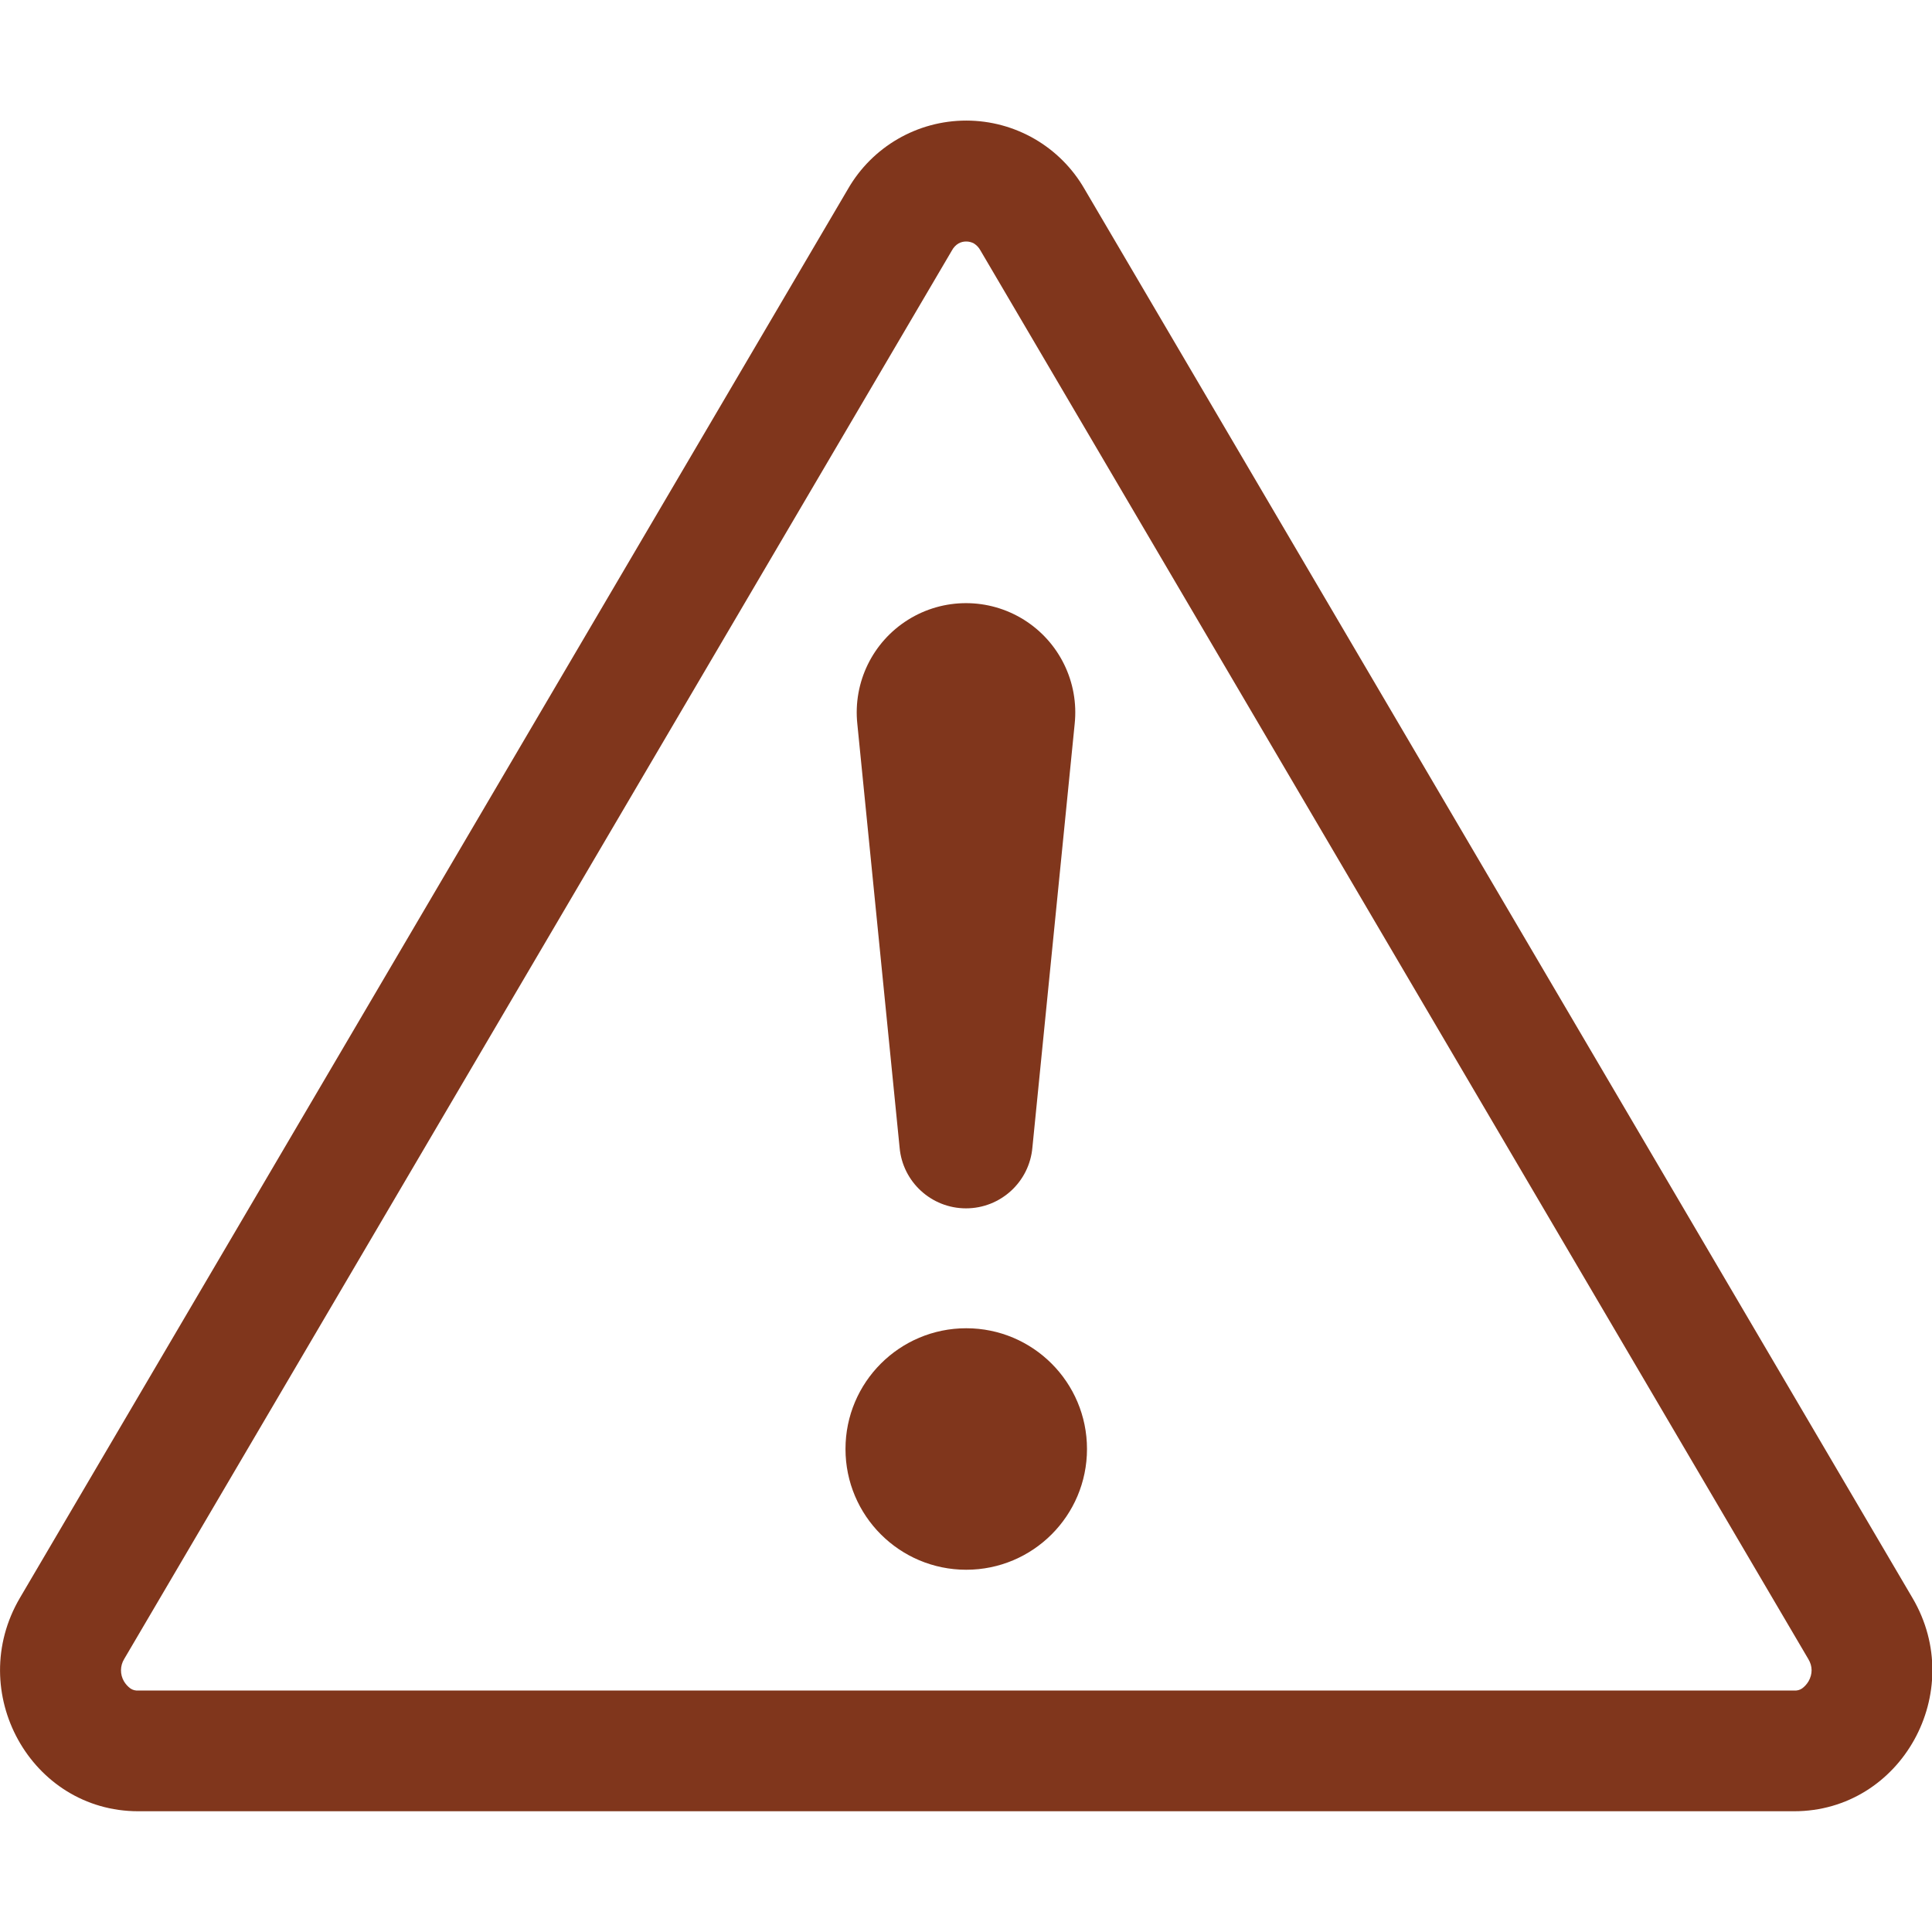
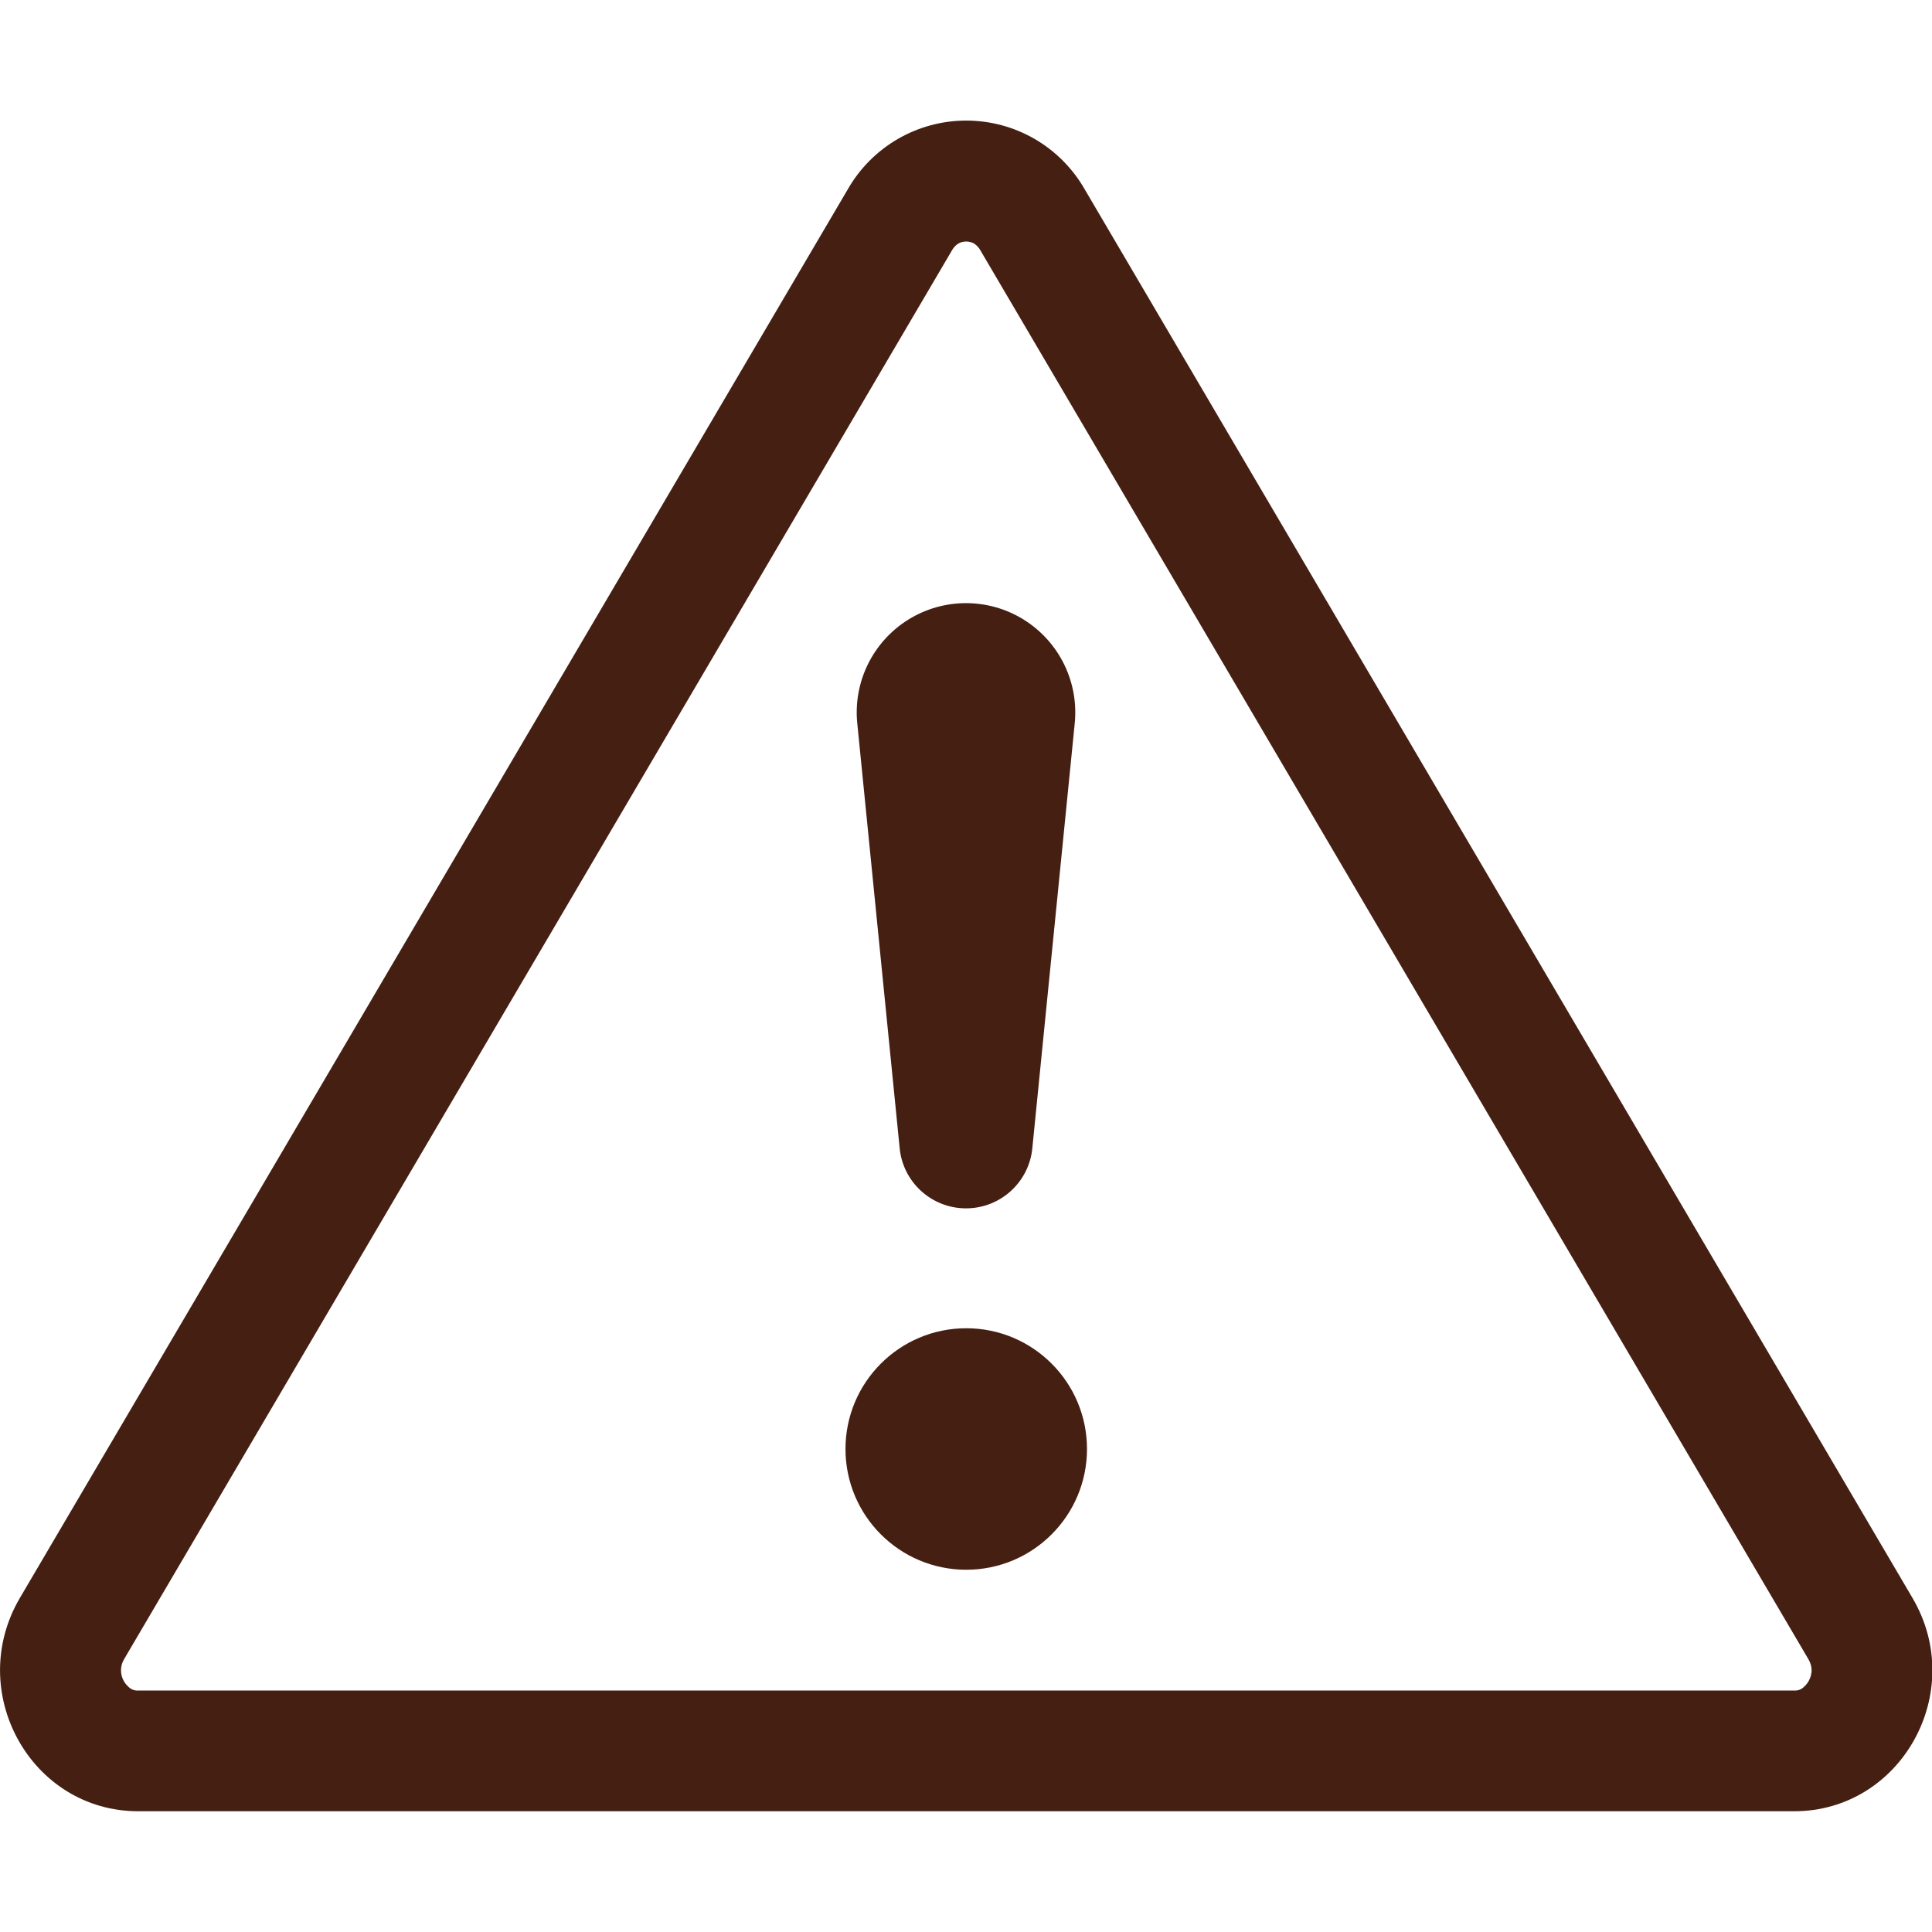
- <svg xmlns="http://www.w3.org/2000/svg" width="16" height="16" fill="#80361C" class="bi bi-exclamation-triangle" viewBox="0 0 16 16">
+ <svg xmlns="http://www.w3.org/2000/svg" width="16" height="16" fill="#451F12" class="bi bi-exclamation-triangle" viewBox="0 0 16 16">
  <path d="M7.938 2.016A.13.13 0 0 1 8.002 2a.13.13 0 0 1 .063.016.15.15 0 0 1 .054.057l6.857 11.667c.036.06.035.124.002.183a.2.2 0 0 1-.054.06.1.1 0 0 1-.066.017H1.146a.1.1 0 0 1-.066-.017.2.2 0 0 1-.054-.06.18.18 0 0 1 .002-.183L7.884 2.073a.15.15 0 0 1 .054-.057m1.044-.45a1.13 1.13 0 0 0-1.96 0L.165 13.233c-.457.778.091 1.767.98 1.767h13.713c.889 0 1.438-.99.98-1.767z" />
  <path d="M7.002 12a1 1 0 1 1 2 0 1 1 0 0 1-2 0M7.1 5.995a.905.905 0 1 1 1.8 0l-.35 3.507a.552.552 0 0 1-1.1 0z" />
</svg>
